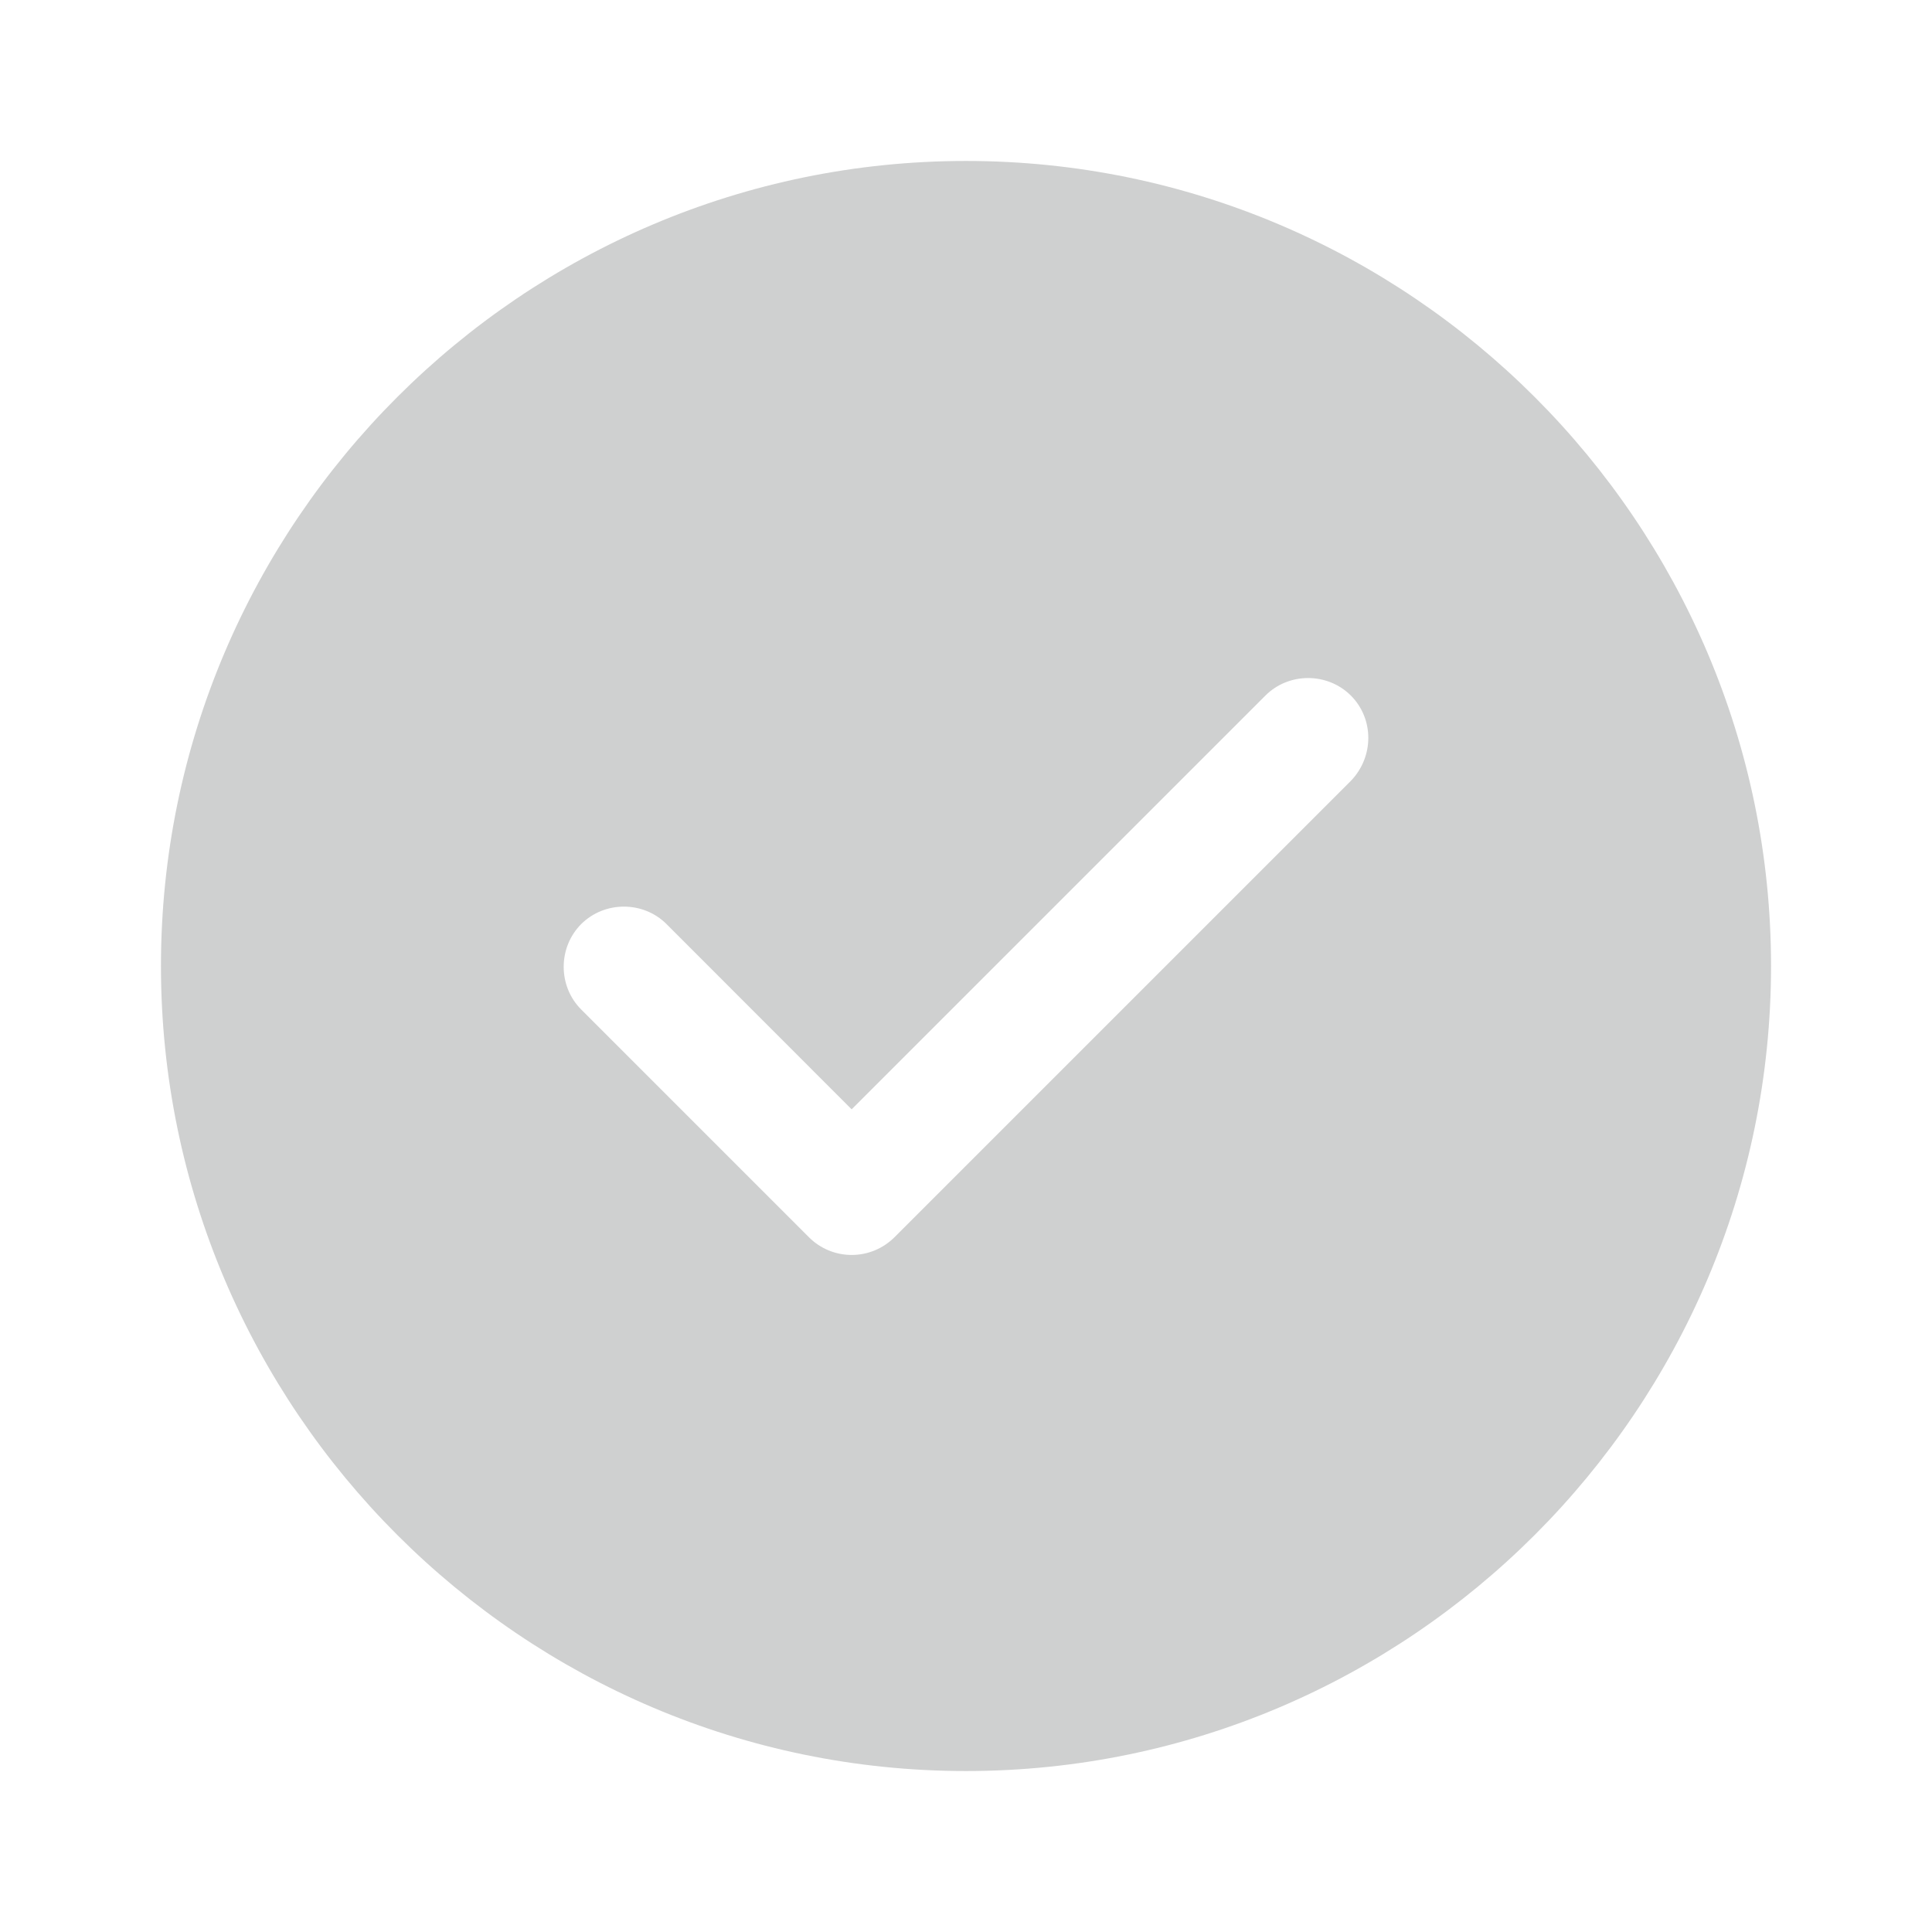
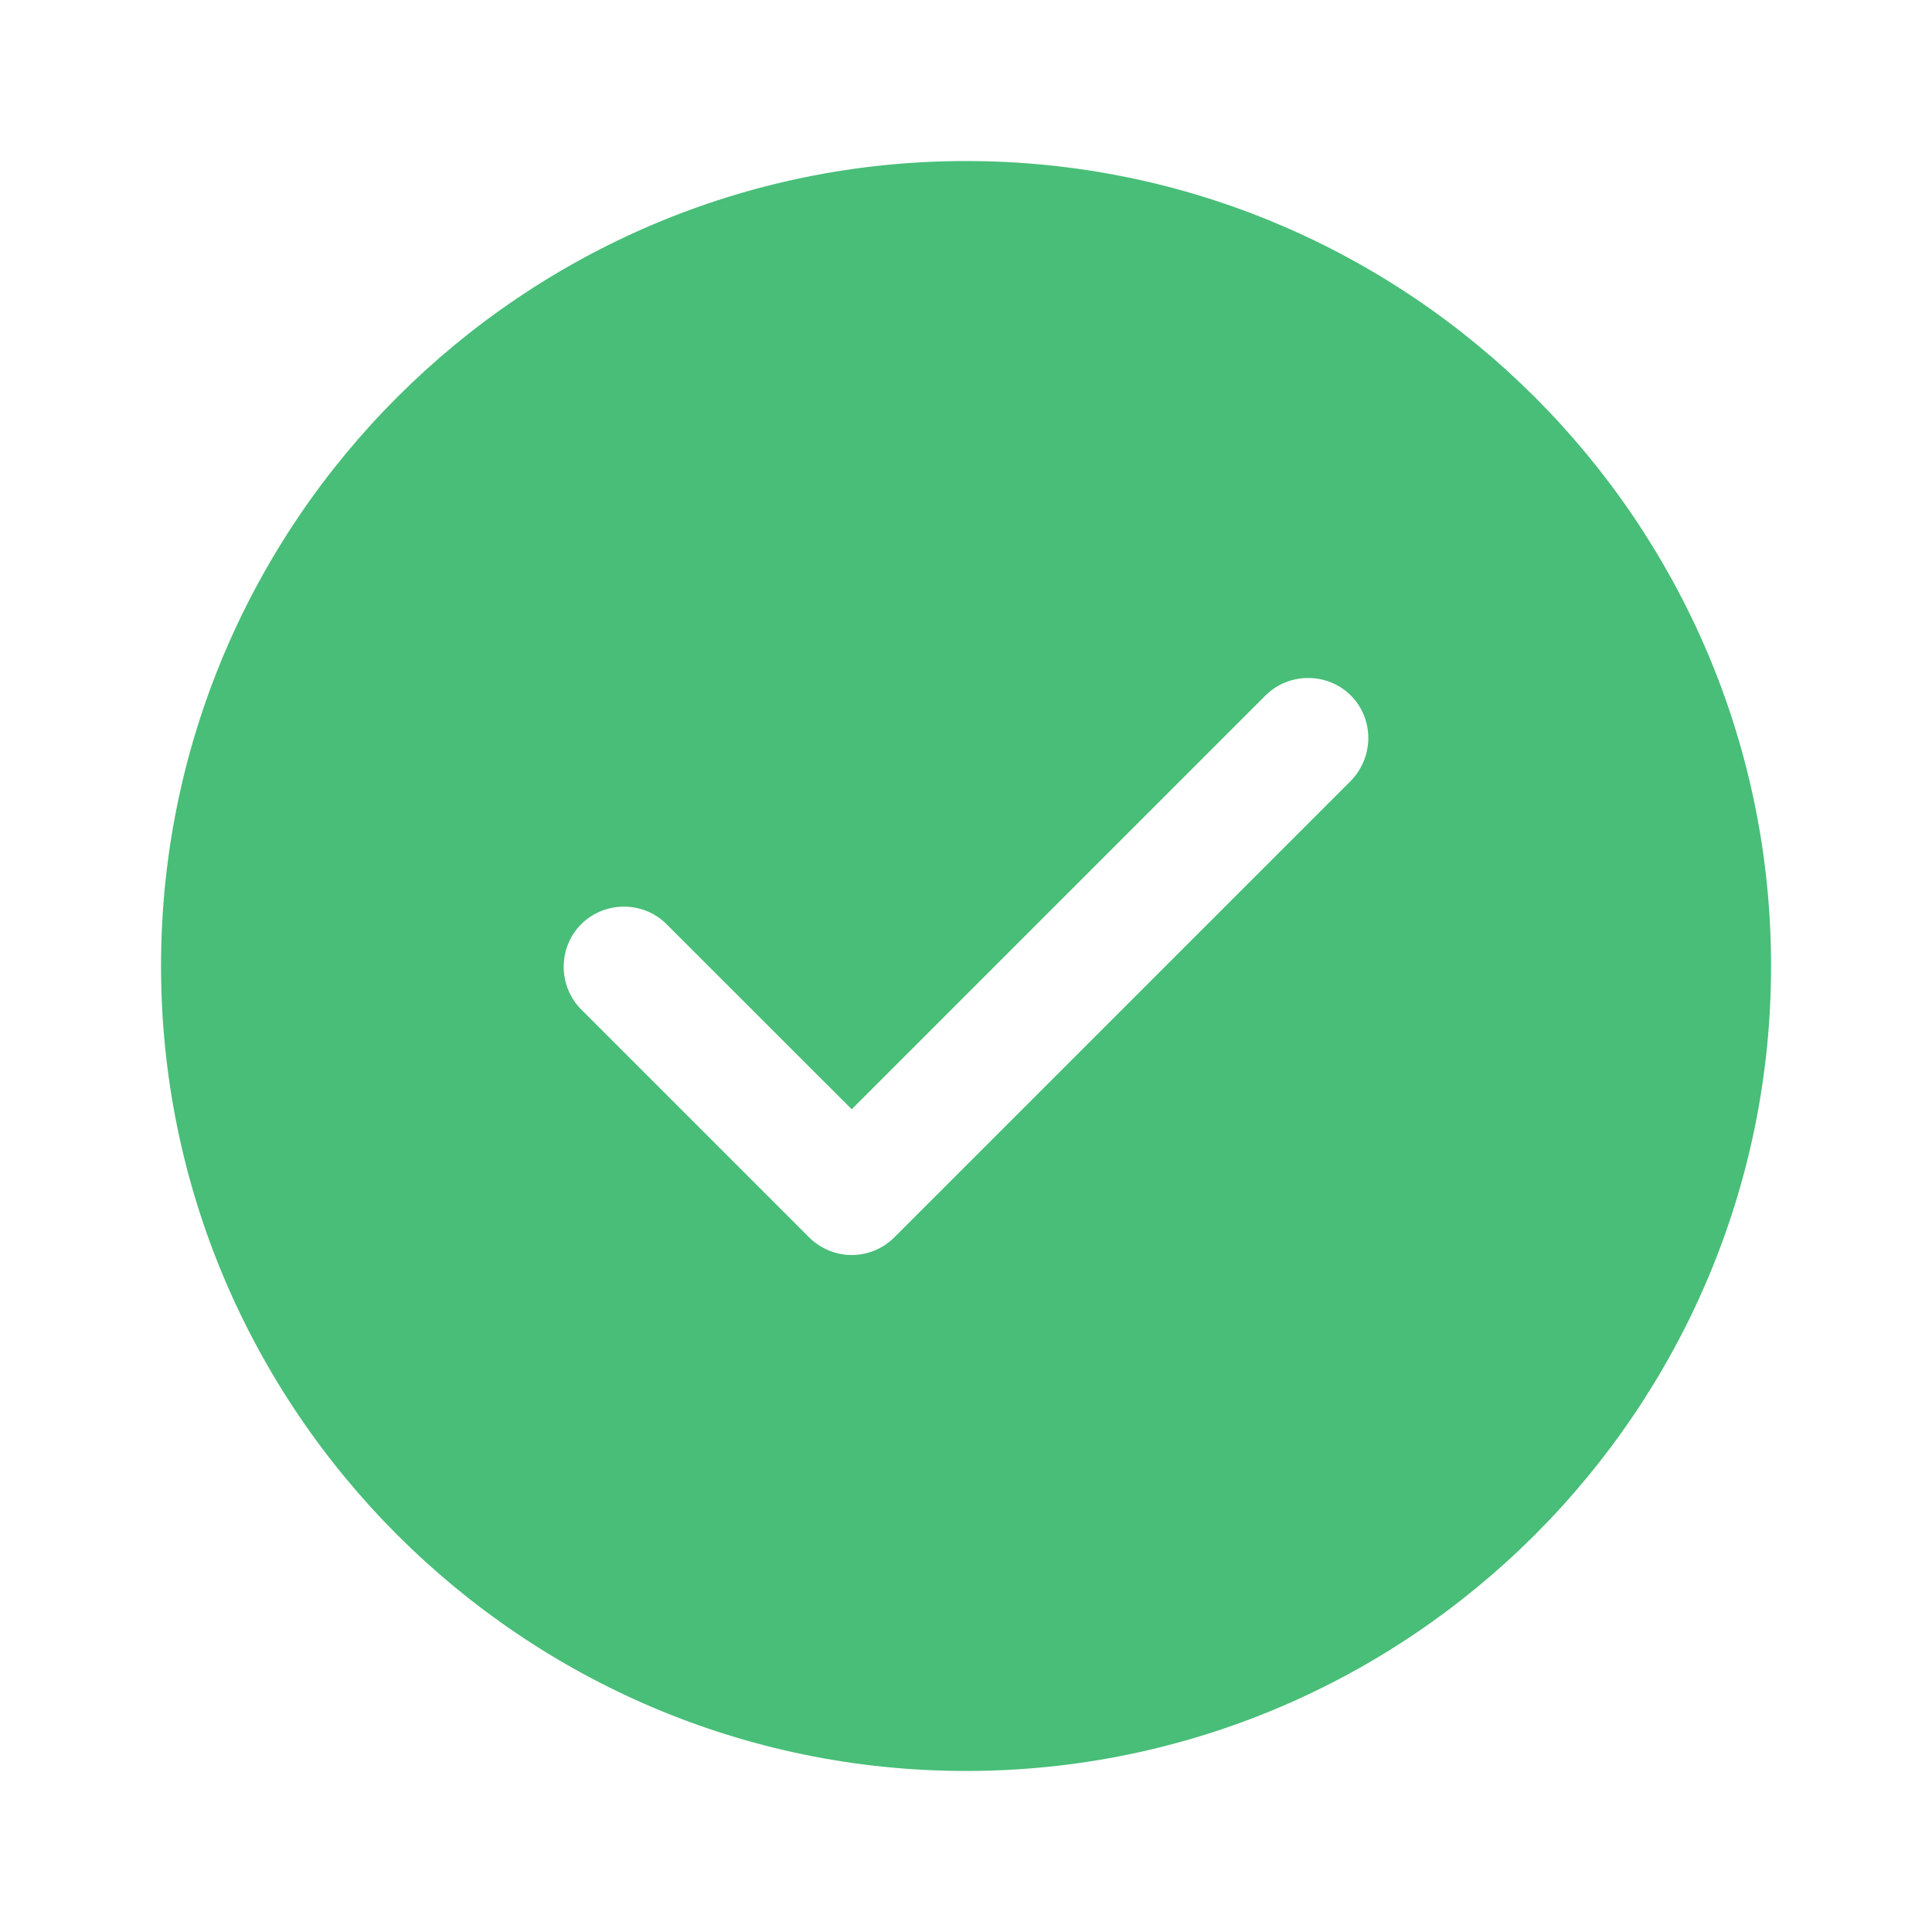
- <svg xmlns="http://www.w3.org/2000/svg" width="16" height="16" viewBox="0 0 16 16" fill="none">
-   <path d="M8 1.333C4.327 1.333 1.333 4.327 1.333 8C1.333 11.673 4.327 14.667 8 14.667C11.673 14.667 14.667 11.673 14.667 8C14.667 4.327 11.673 1.333 8 1.333ZM11.187 6.467L7.407 10.247C7.313 10.34 7.187 10.393 7.053 10.393C6.92 10.393 6.793 10.34 6.7 10.247L4.813 8.36C4.62 8.167 4.62 7.847 4.813 7.653C5.007 7.46 5.327 7.46 5.52 7.653L7.053 9.187L10.48 5.76C10.673 5.567 10.993 5.567 11.187 5.76C11.38 5.953 11.38 6.267 11.187 6.467Z" fill="#CFD0D0" />
+ <svg xmlns="http://www.w3.org/2000/svg" width="20" height="20" viewBox="0 0 20 20" fill="none">
+   <path d="M10 1.667C5.409 1.667 1.667 5.408 1.667 10C1.667 14.592 5.409 18.333 10 18.333C14.592 18.333 18.334 14.592 18.334 10C18.334 5.408 14.592 1.667 10 1.667ZM13.984 8.083L9.259 12.808C9.142 12.925 8.984 12.992 8.817 12.992C8.65 12.992 8.492 12.925 8.375 12.808L6.017 10.45C5.775 10.208 5.775 9.808 6.017 9.567C6.259 9.325 6.659 9.325 6.9 9.567L8.817 11.483L13.1 7.2C13.342 6.958 13.742 6.958 13.984 7.2C14.225 7.442 14.225 7.833 13.984 8.083Z" fill="#48BE78" />
</svg>
